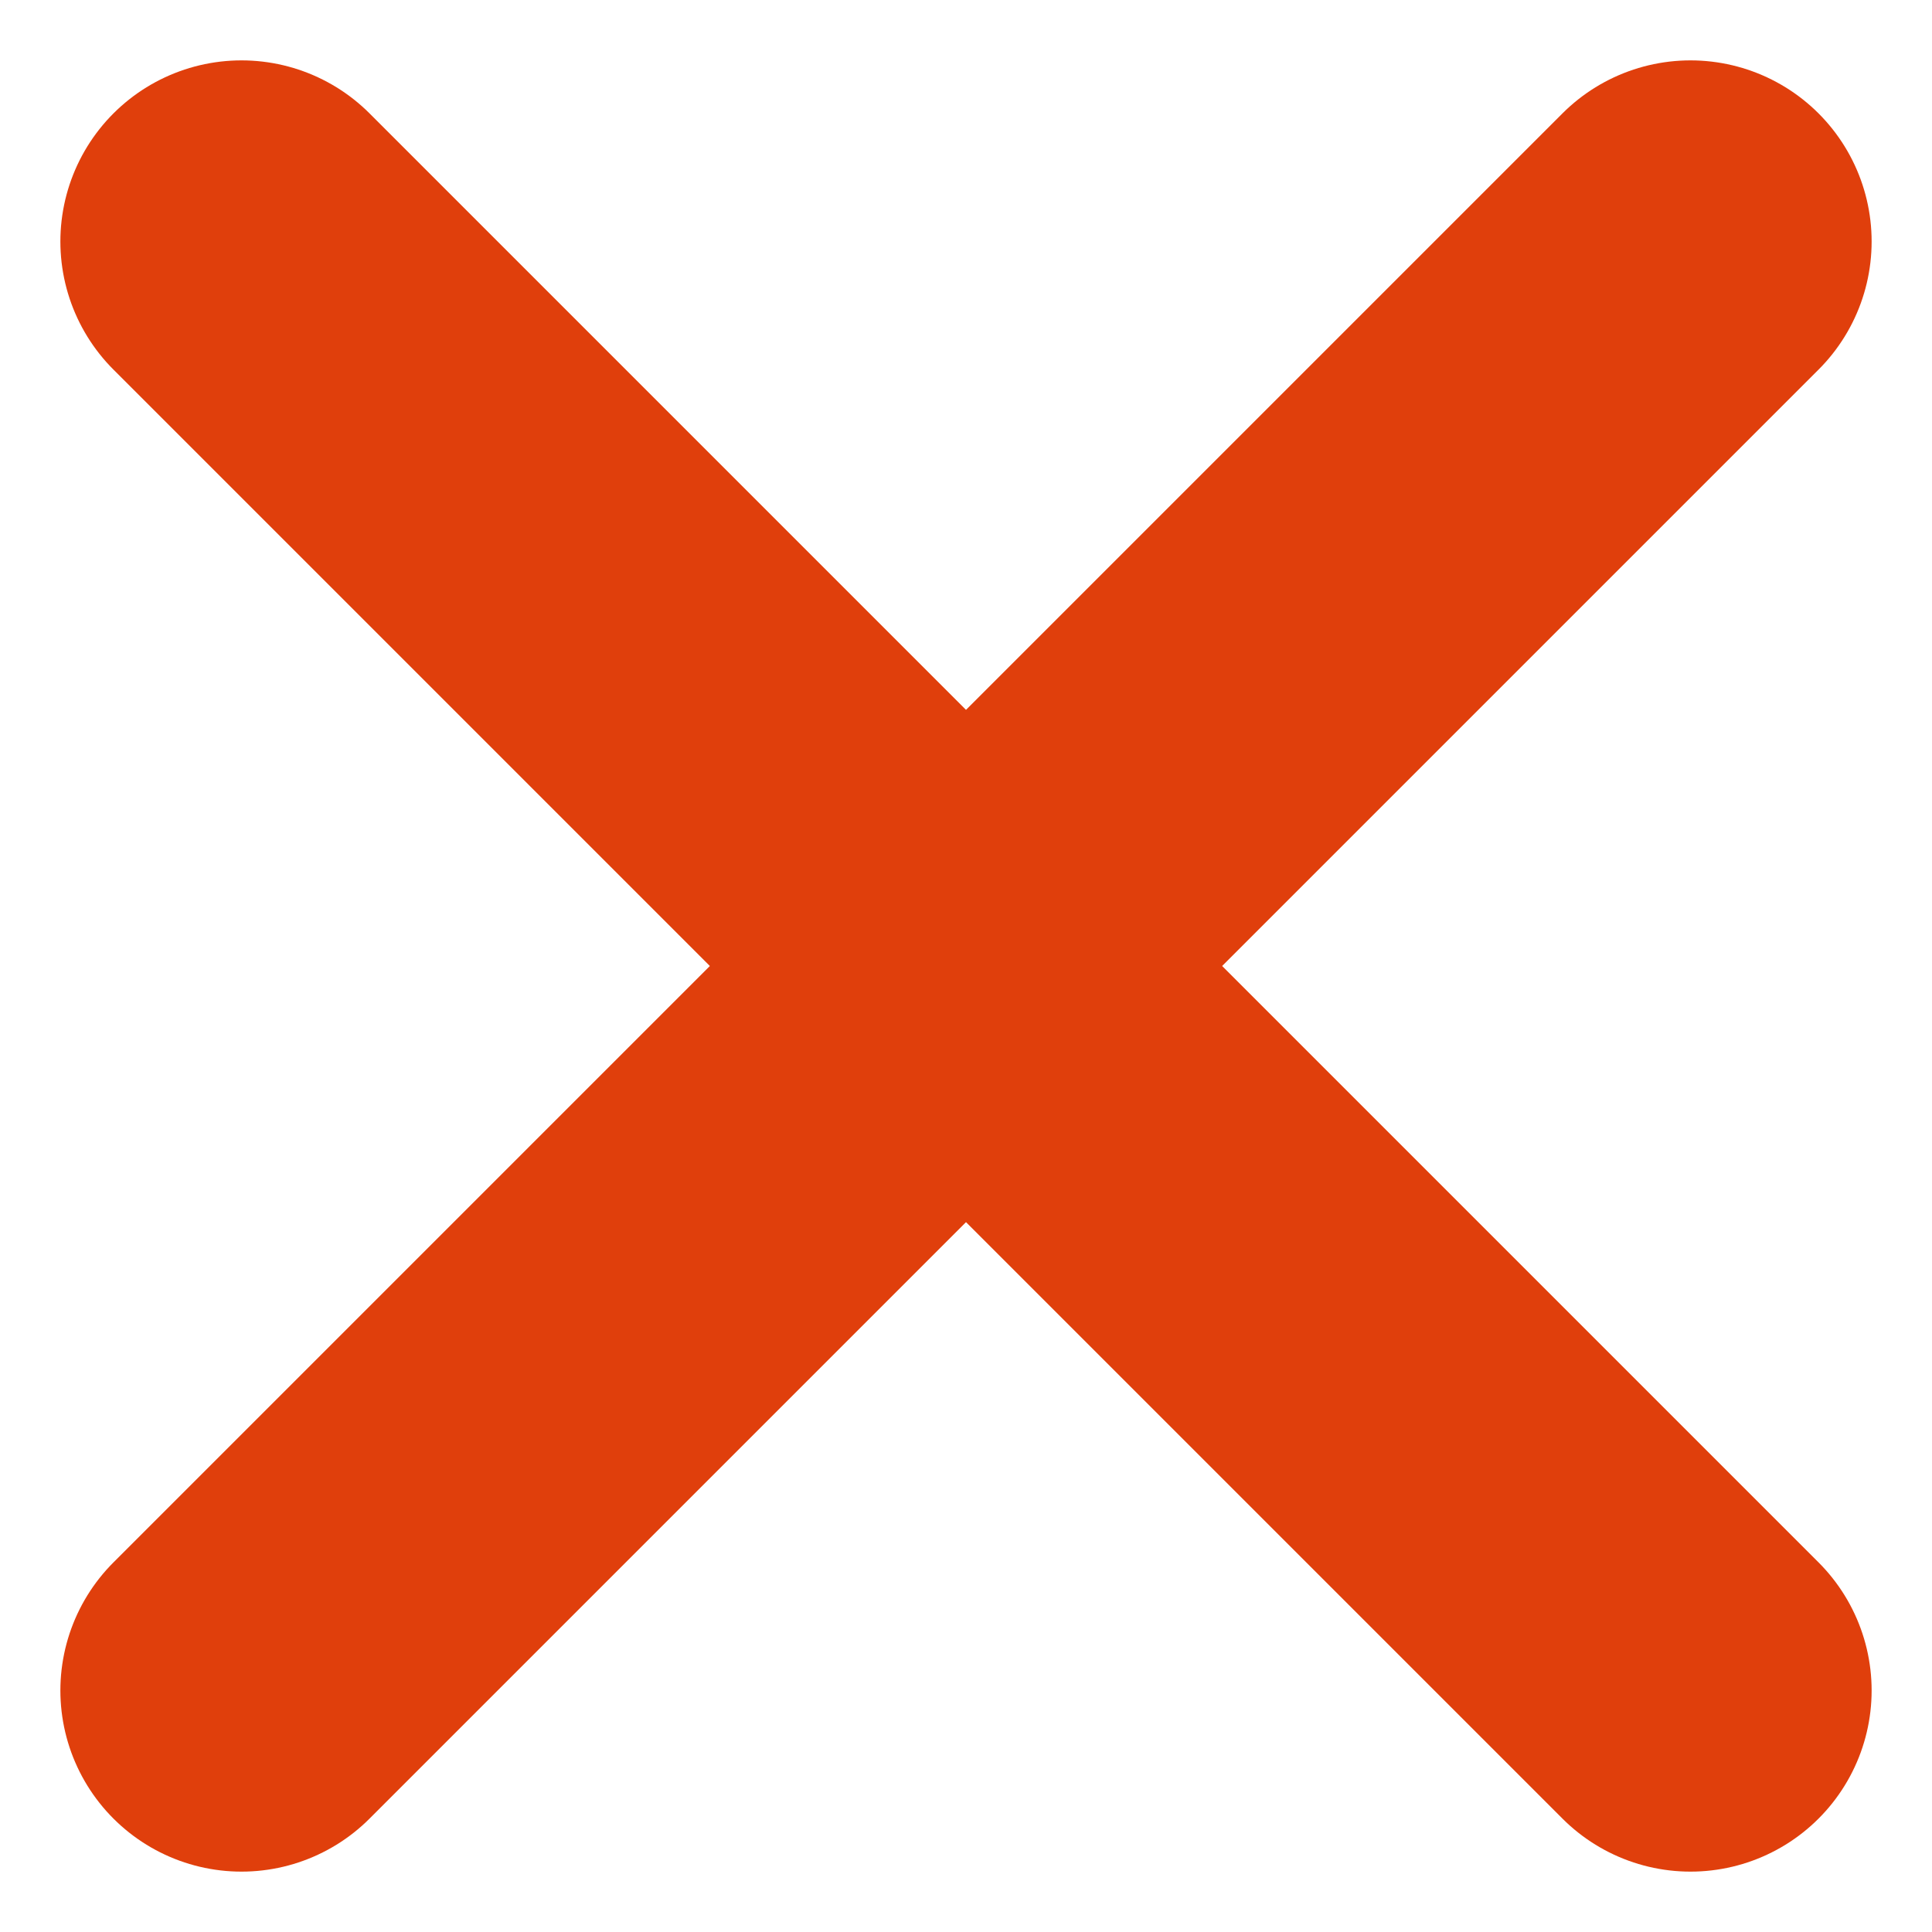
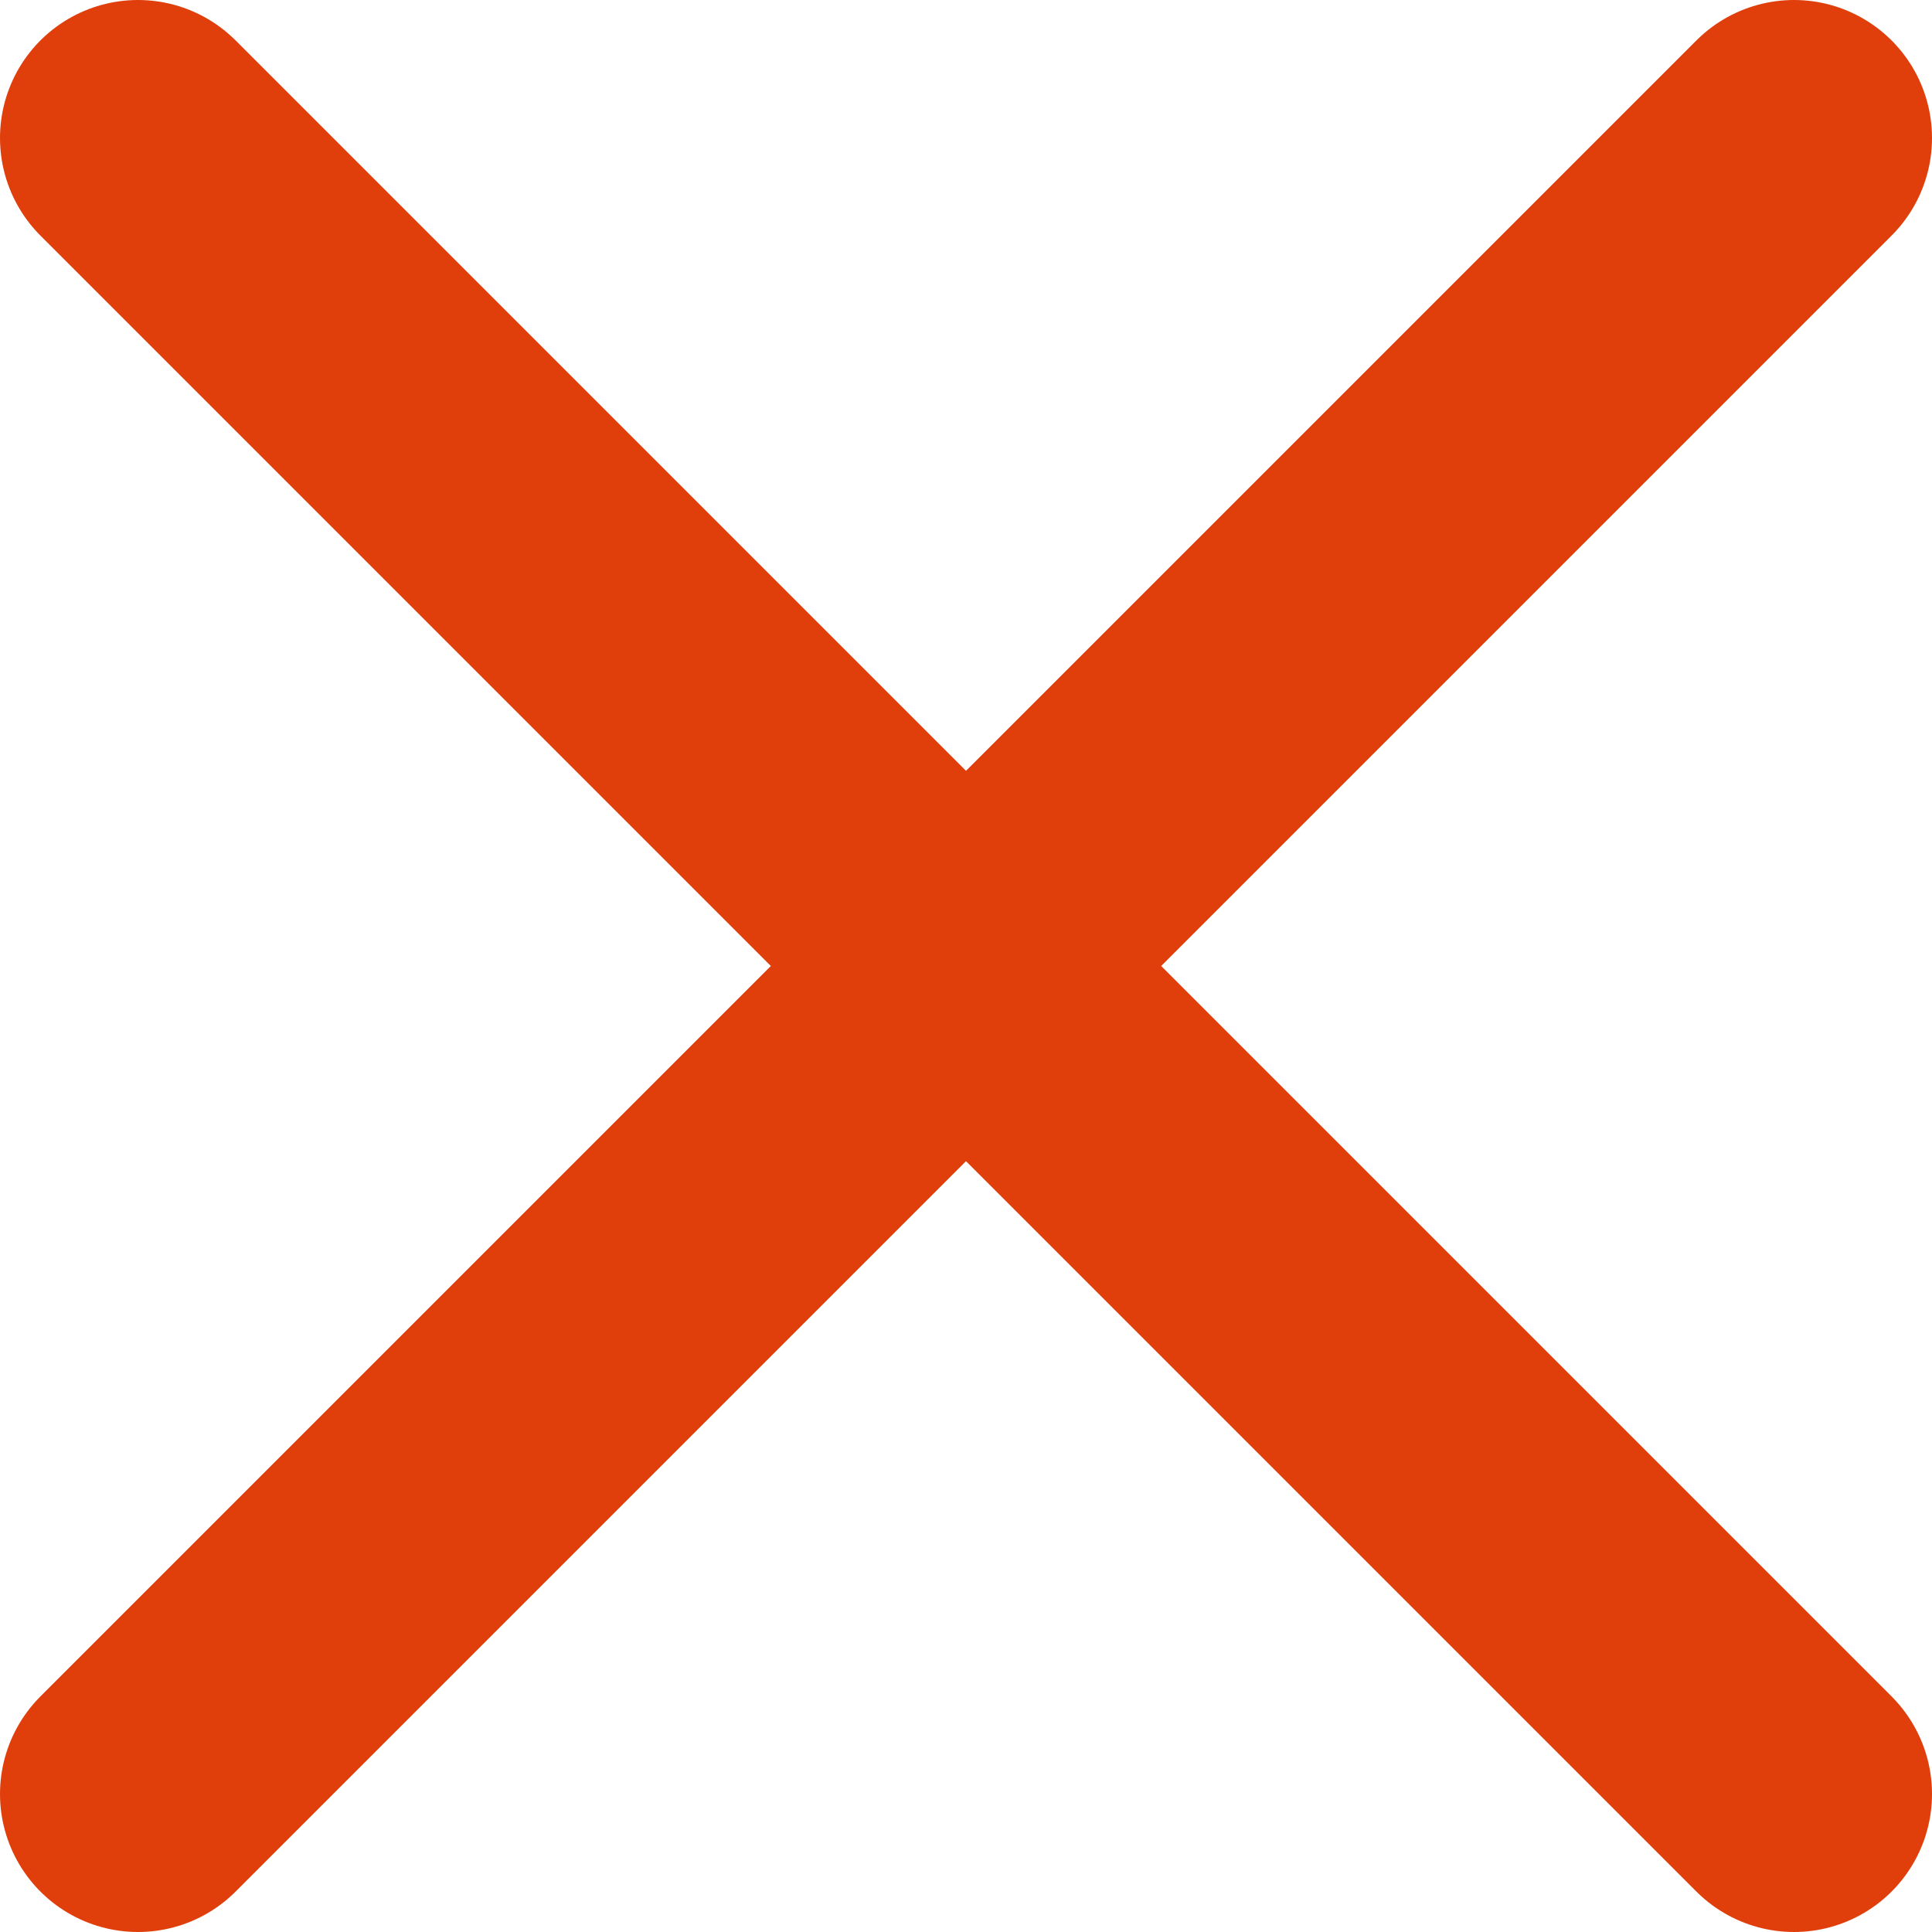
- <svg xmlns="http://www.w3.org/2000/svg" width="16" height="16" viewBox="0 0 16 16" fill="none">
-   <path d="M14 2L8 8M8 8L2 14M8 8L14 14M8 8L2 2" stroke="#E03F0C" stroke-width="3" stroke-linecap="round" stroke-linejoin="round" />
+ <svg xmlns="http://www.w3.org/2000/svg" width="14" height="14" viewBox="0 0 14 14" fill="none">
+   <path d="M13 1L7 7M7 7L1 13M7 7L13 13M7 7L1 1" stroke="#E03F0C" stroke-width="2" stroke-linecap="round" stroke-linejoin="round" />
</svg>
